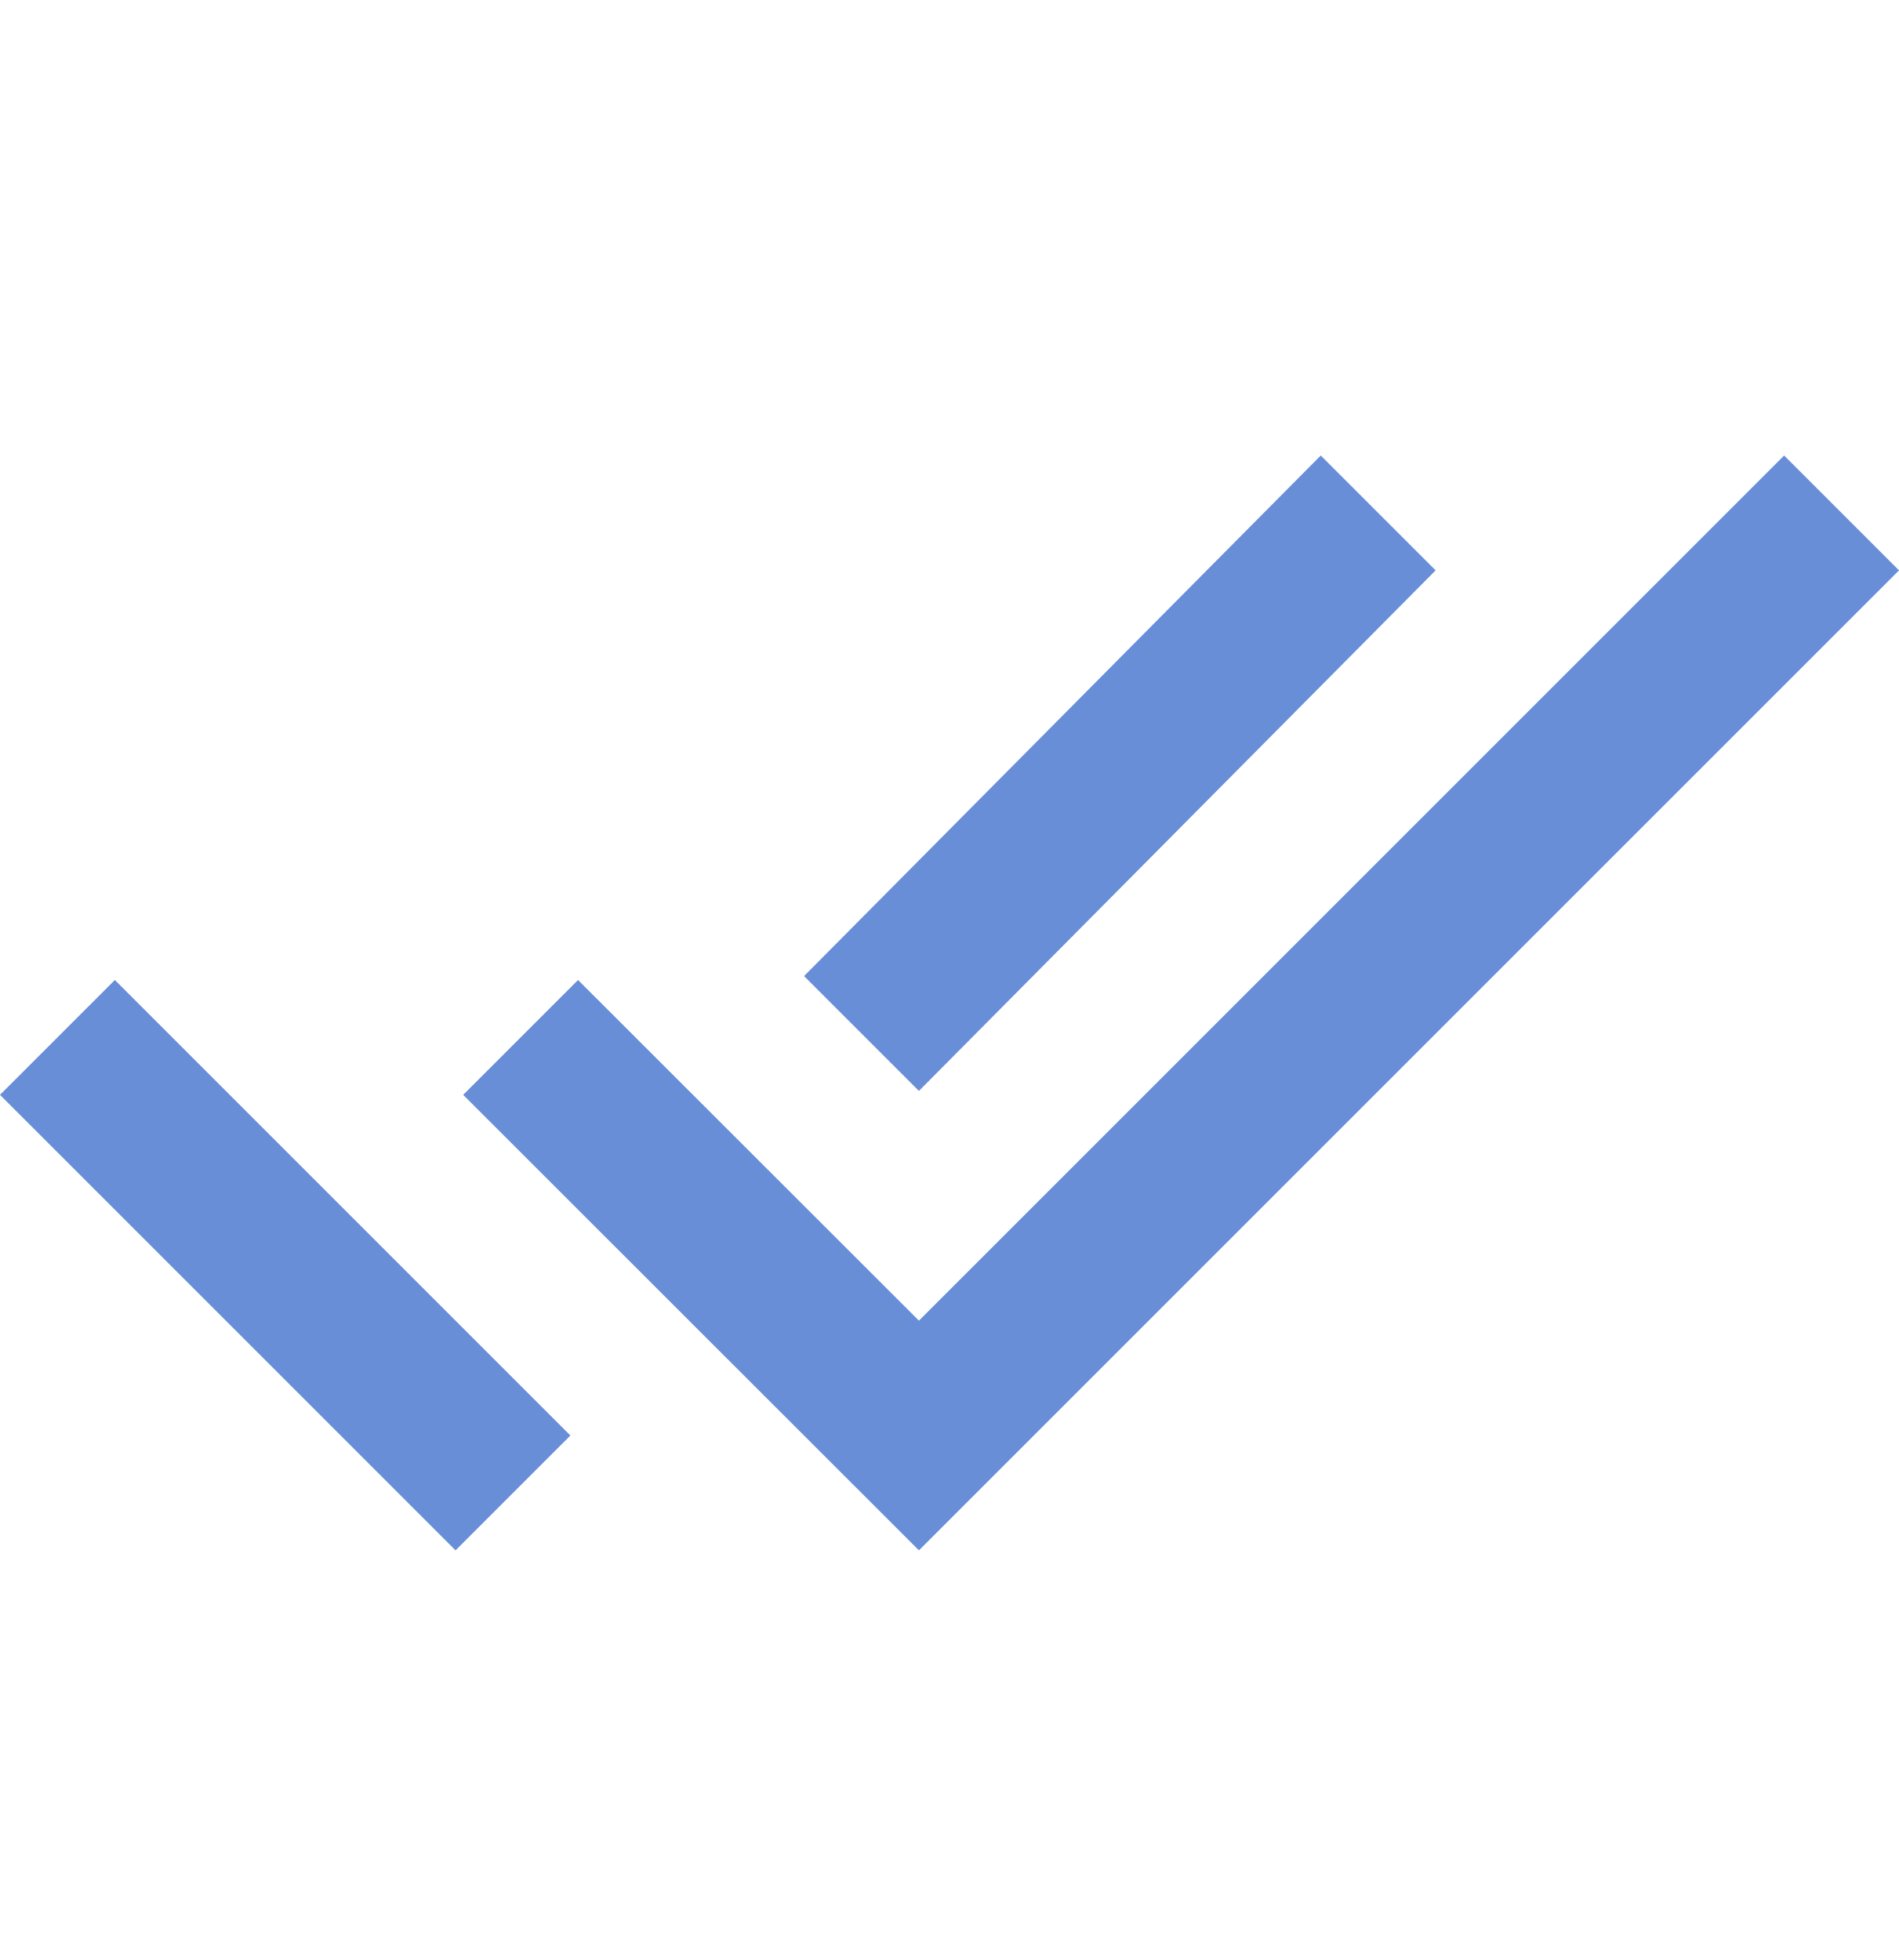
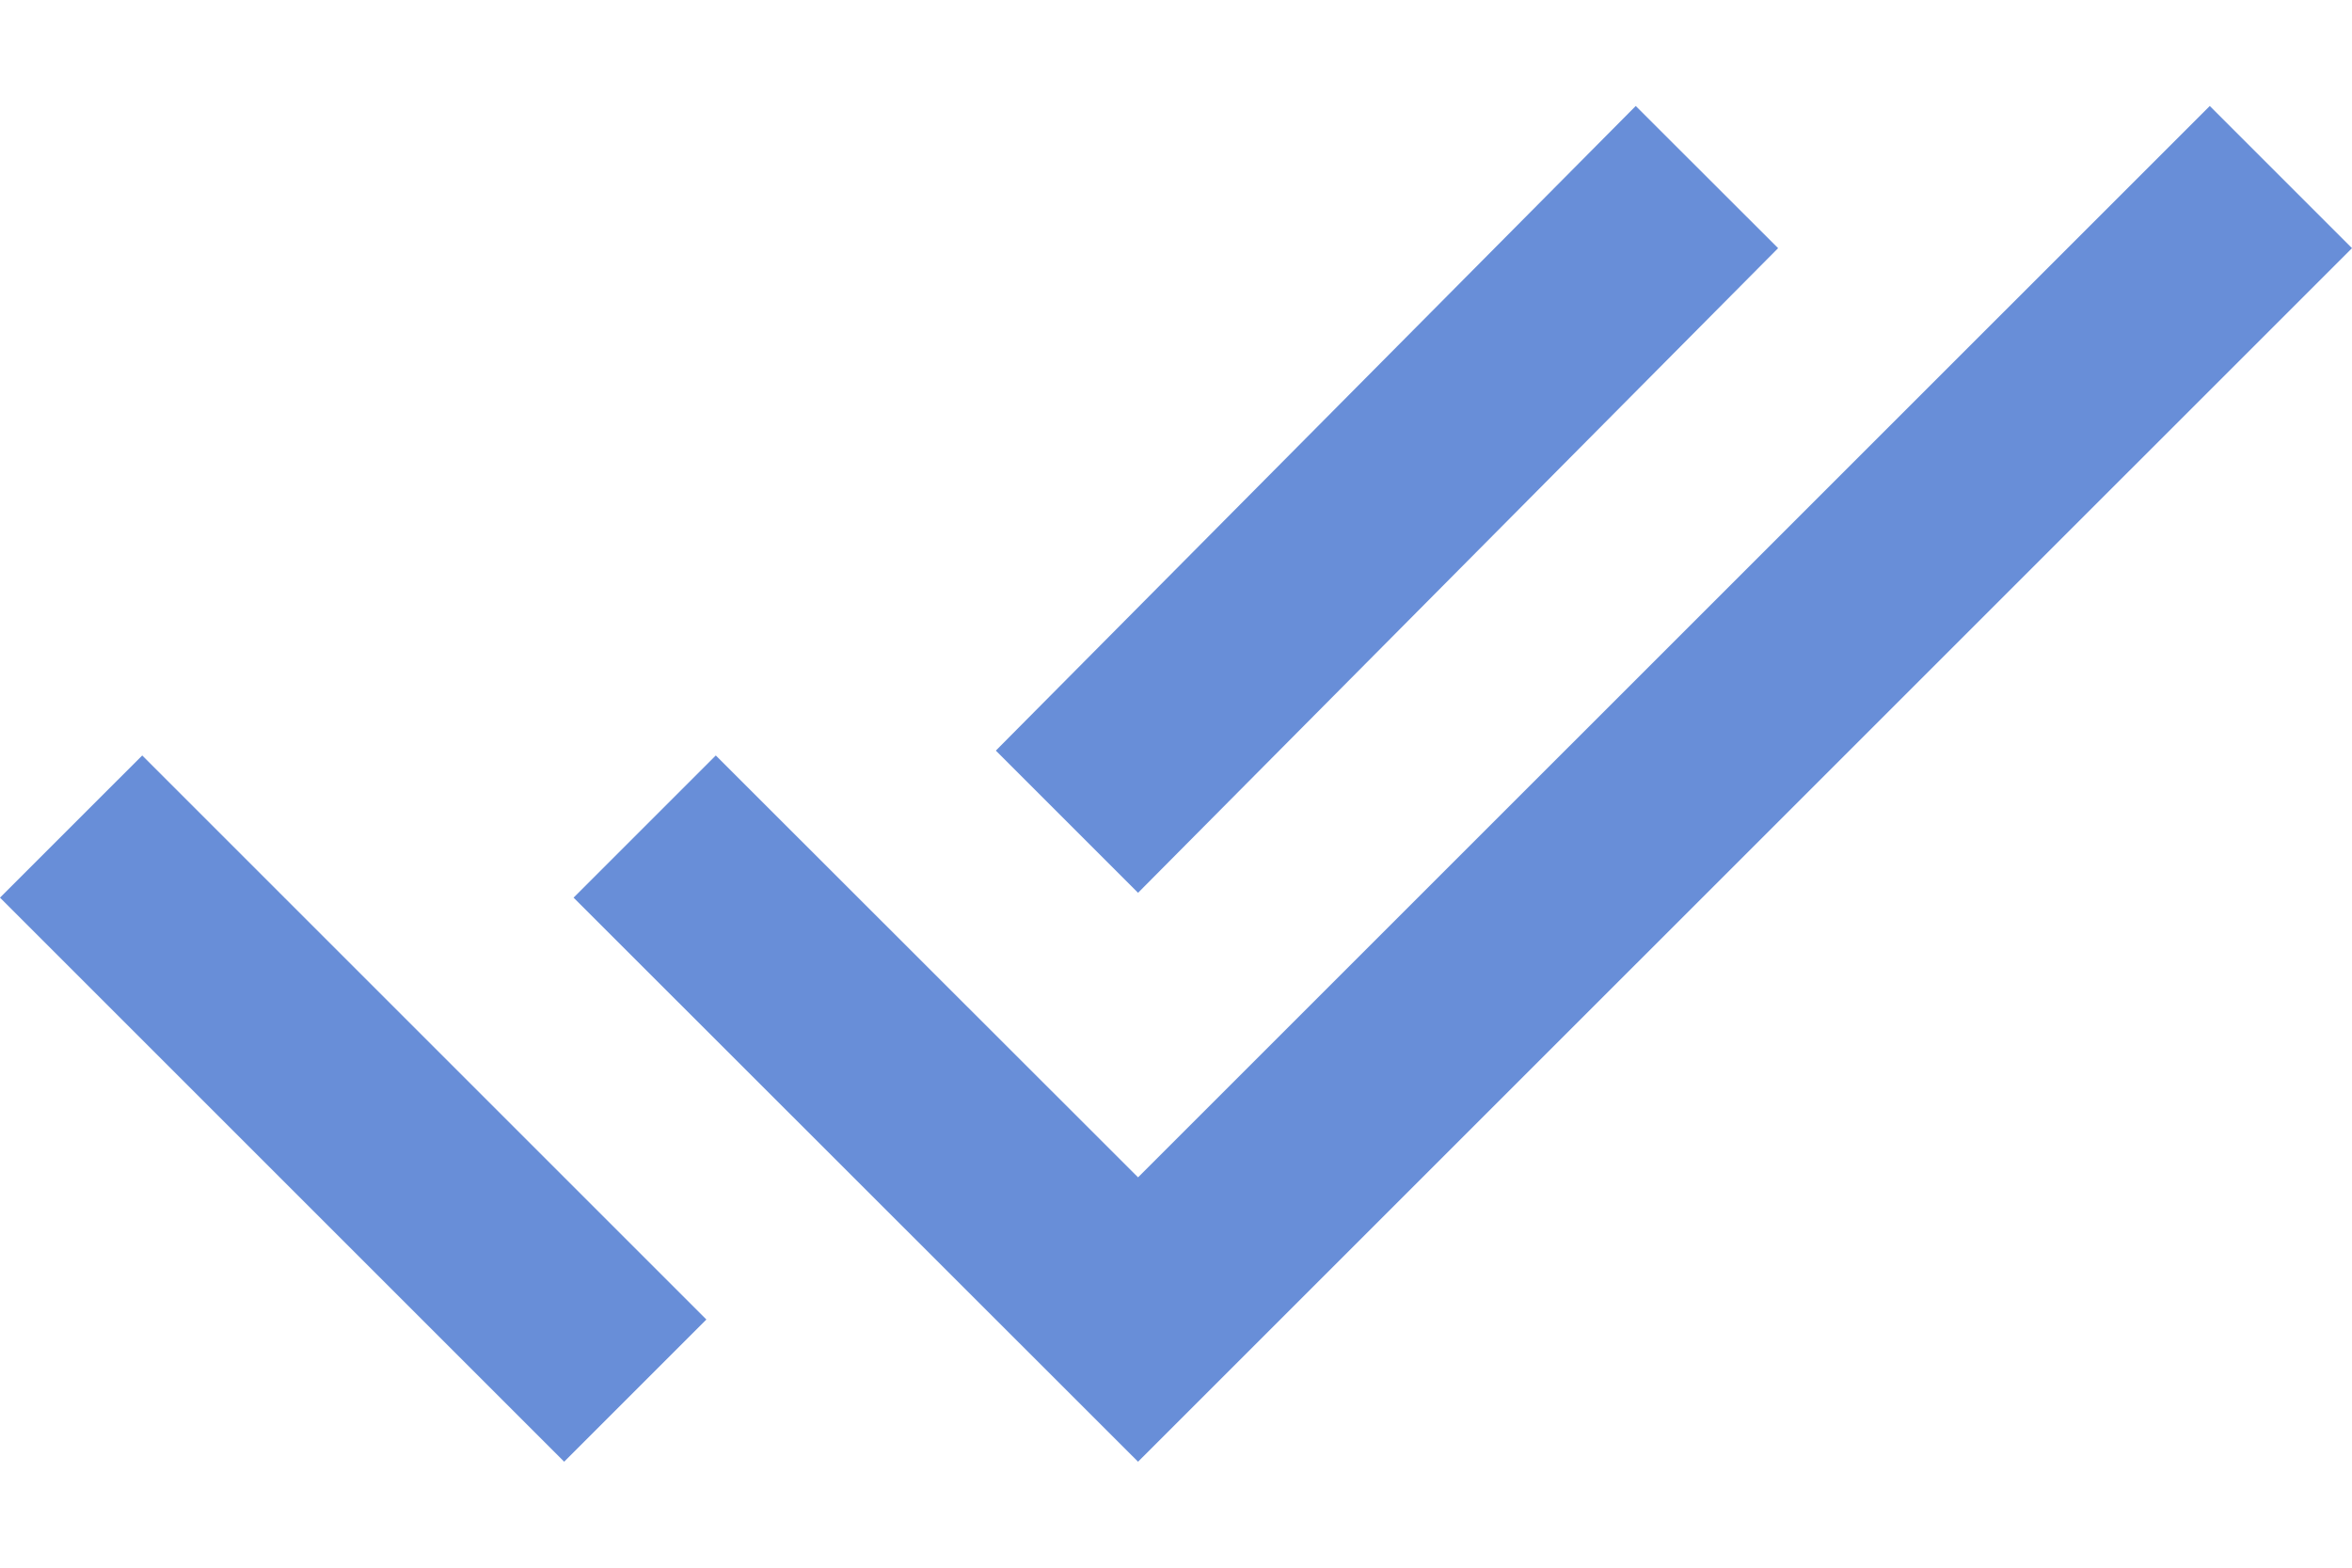
- <svg xmlns="http://www.w3.org/2000/svg" version="1.1" id="Calque_1" x="0px" y="0px" viewBox="0 0 968.8 1000" style="enable-background:new 0 0 968.8 1000;" xml:space="preserve">
+ <svg xmlns="http://www.w3.org/2000/svg" version="1.1" id="Calque_1" x="0px" y="0px" viewBox="0 0 1500 1000" style="enable-background:new 0 0 1500 1000;" xml:space="preserve">
  <style type="text/css">
	.st0{fill:#688ED8;}
</style>
-   <path class="st0" d="M732.4,291L468.8,556.6L410.2,498l263.6-265.6L732.4,291z M910.2,232.4l58.6,58.6l-500,500L236.3,558.6  l58.6-58.6l173.9,173.8L910.2,232.4z M0,558.6L58.6,500L291,732.4L232.4,791L0,558.6z" />
+   <path class="st0" d="M1134,158.3L725.8,569.5l-90.7-90.7l408.1-411.2L1134,158.3z M1409.3,67.6l90.7,90.7L725.8,932.4l-360-359.8  l90.7-90.7L725.8,751L1409.3,67.6z M0,572.6l90.7-90.7l359.8,359.8l-90.7,90.7L0,572.6z" />
</svg>
